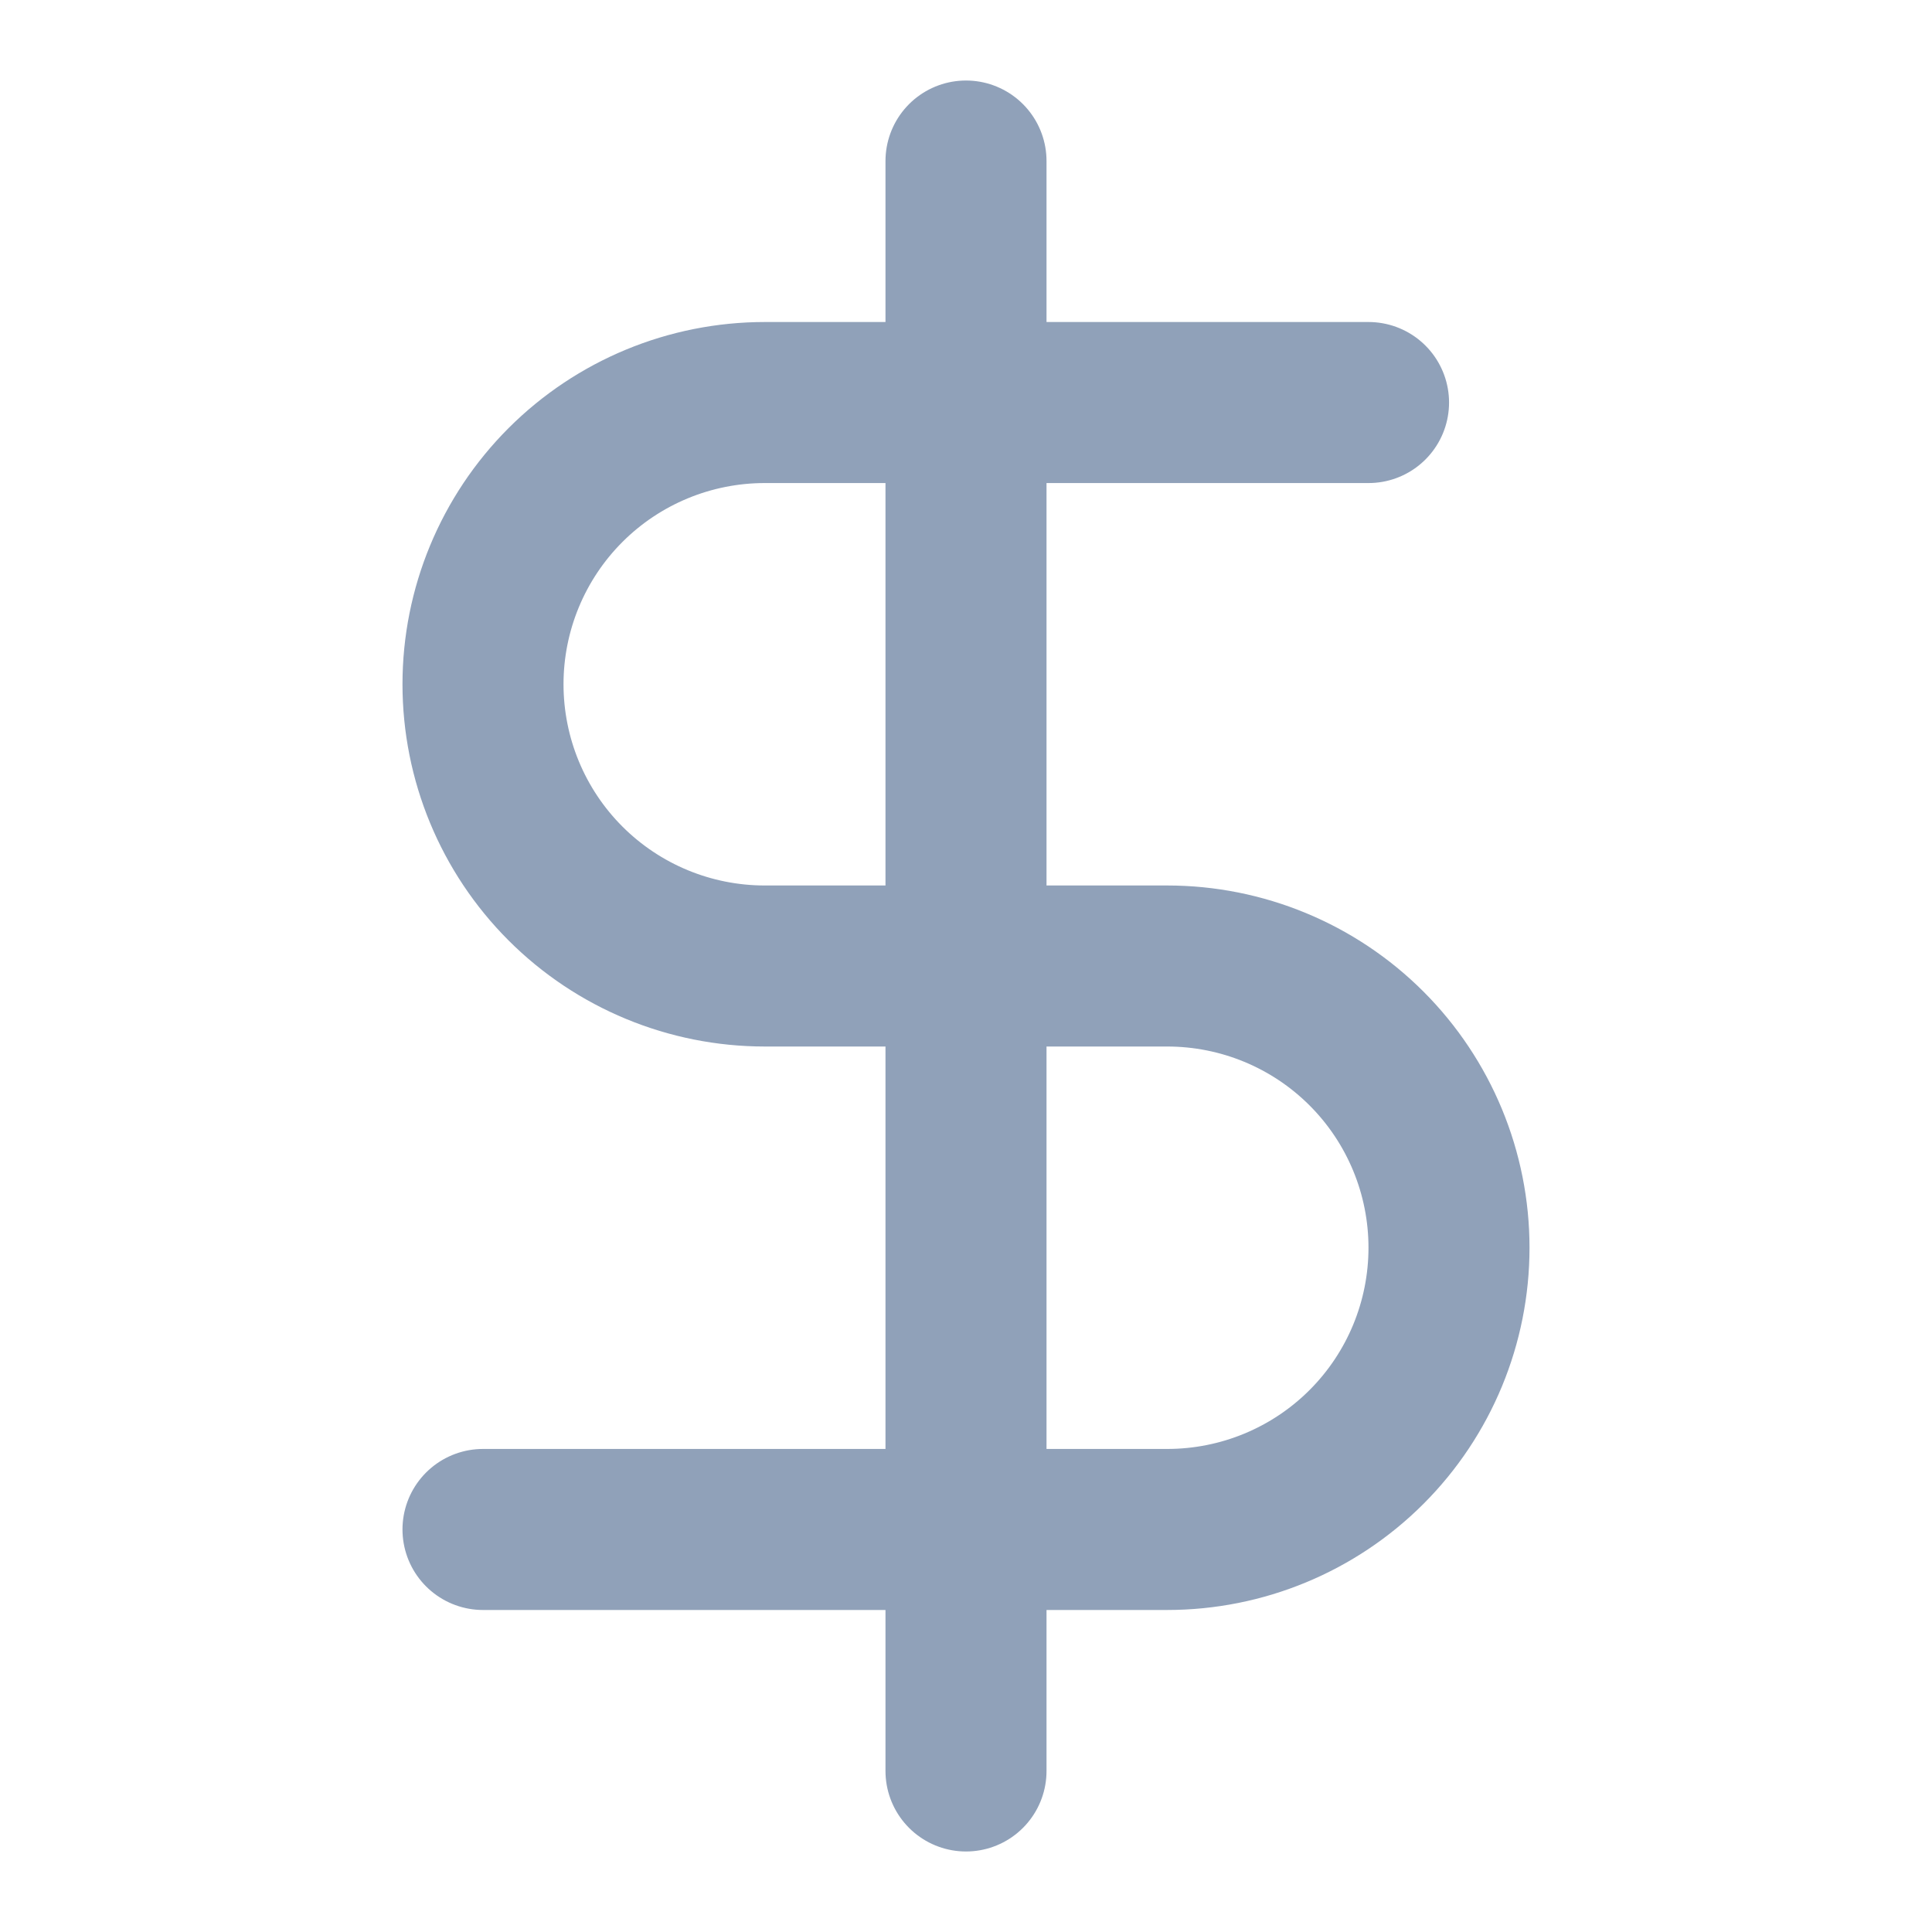
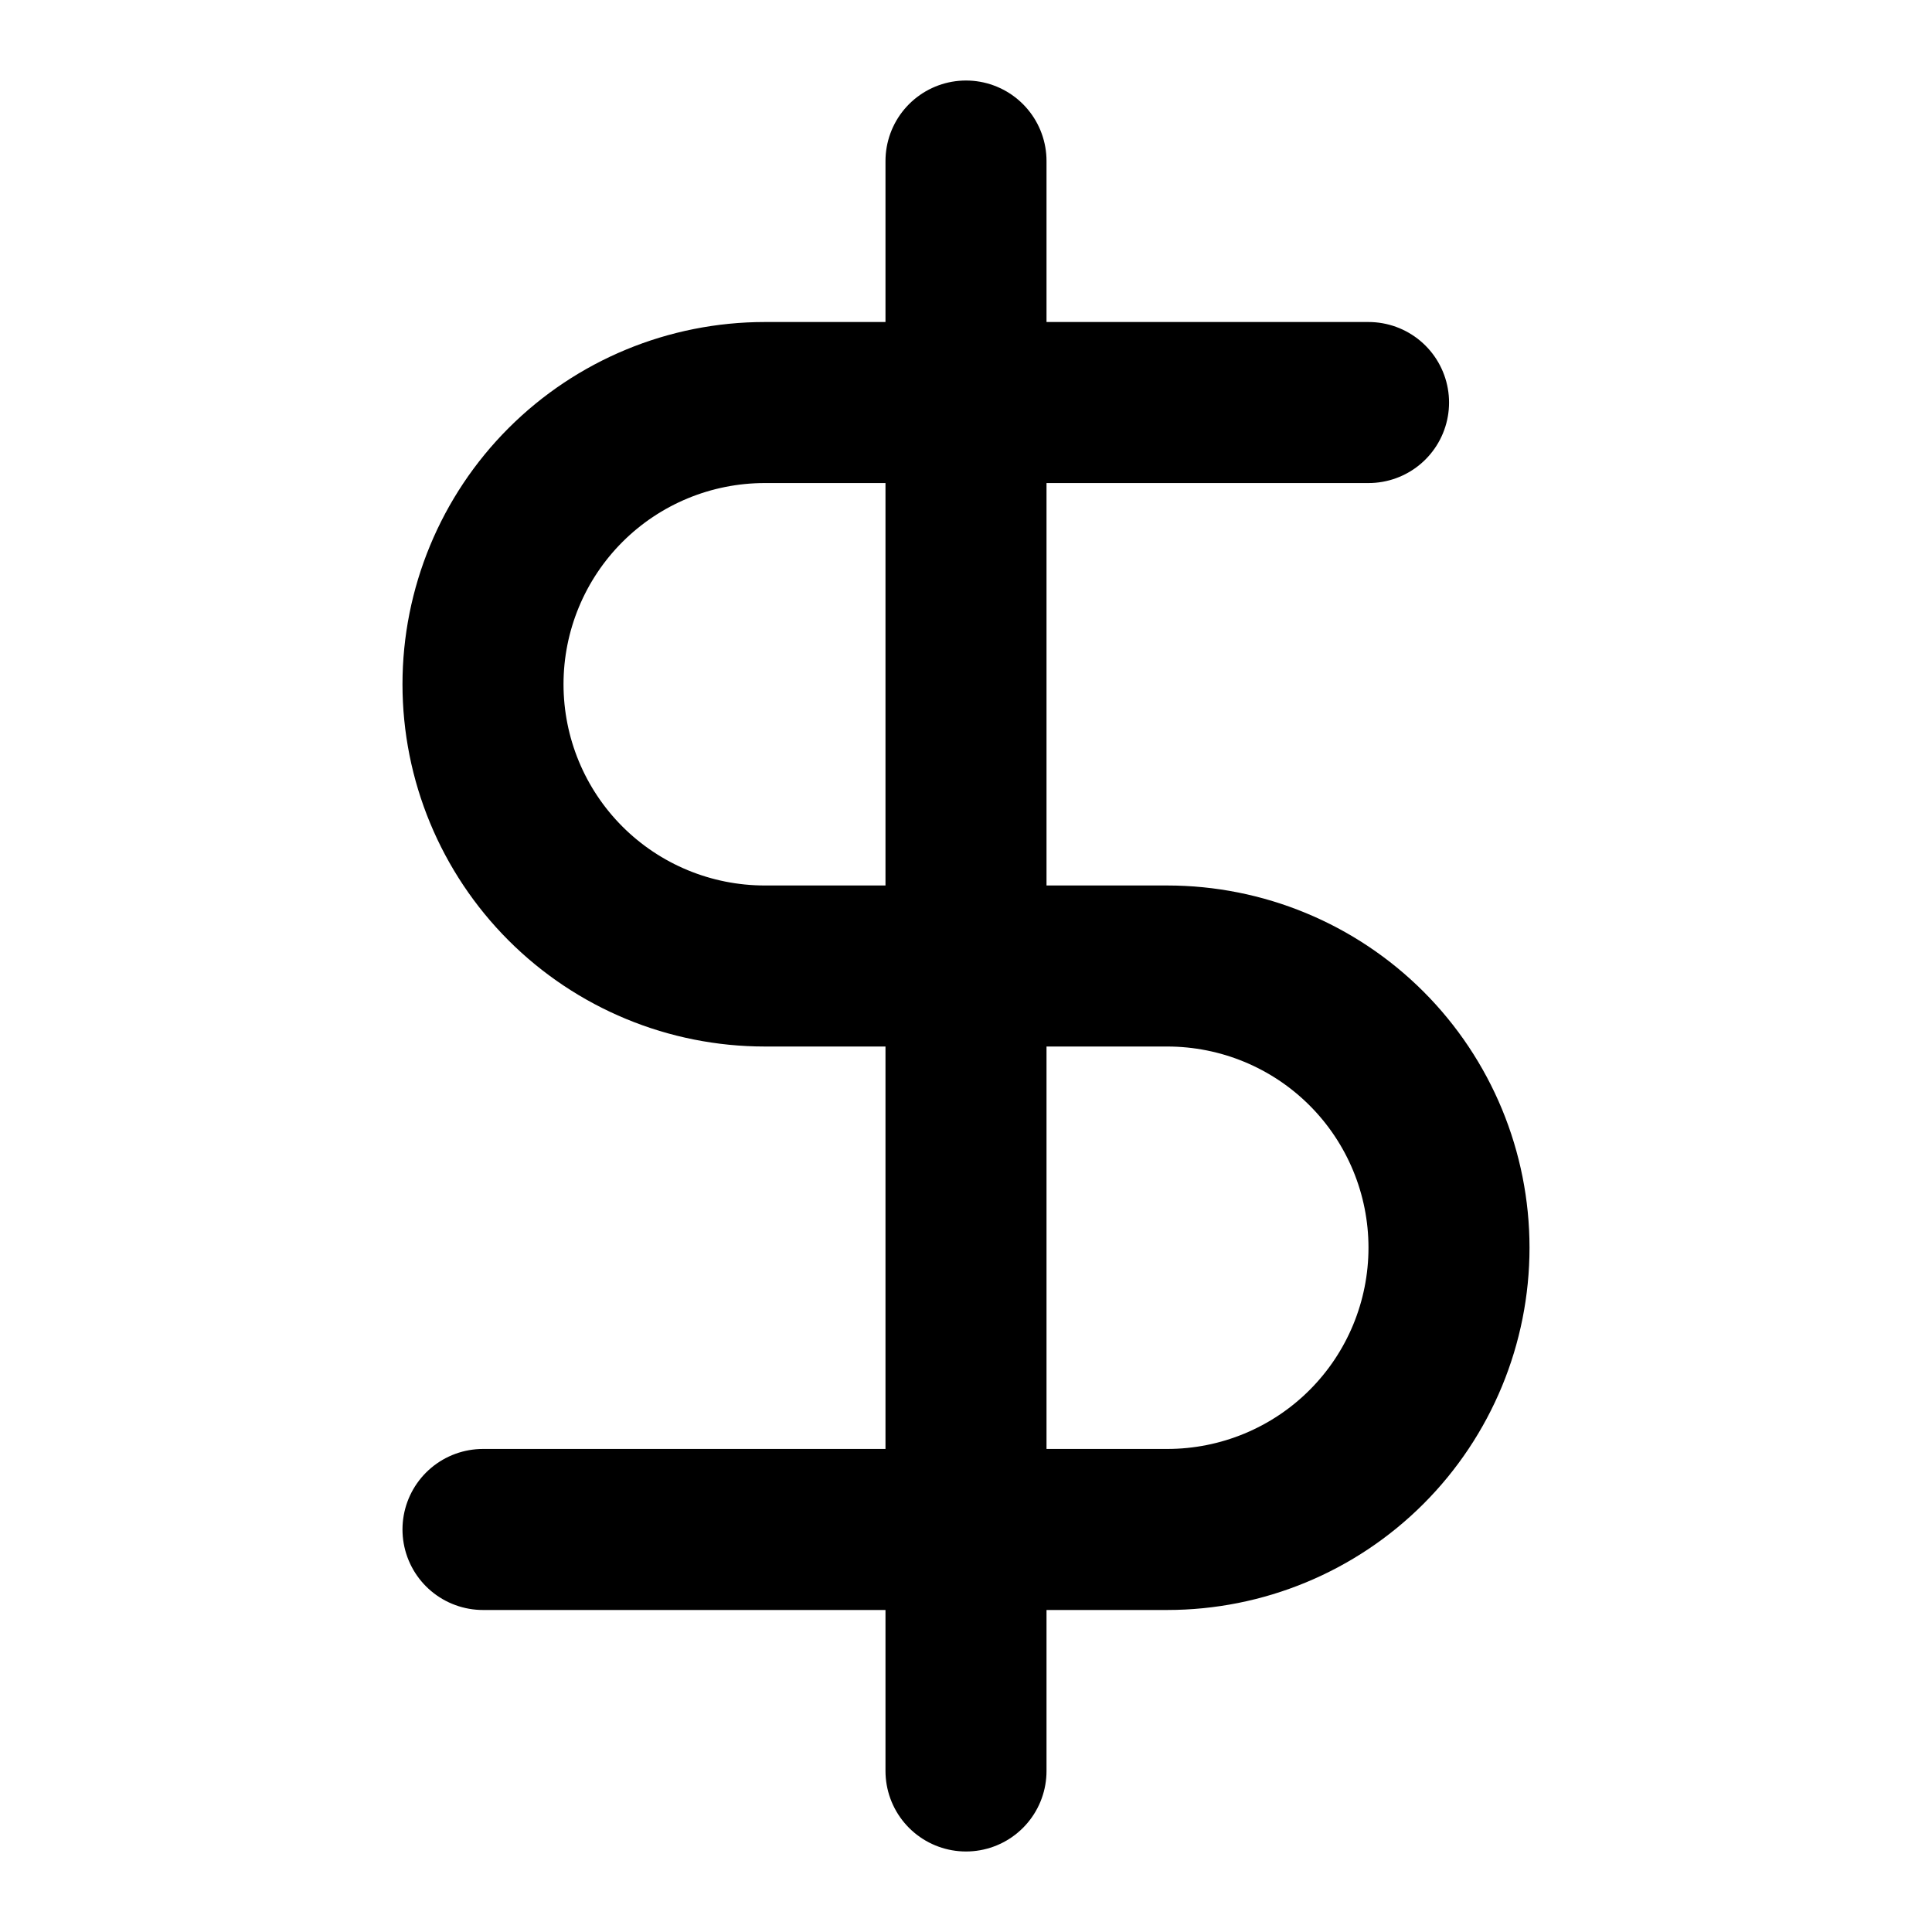
<svg xmlns="http://www.w3.org/2000/svg" width="20" height="20" viewBox="0 0 20 20" fill="none">
-   <path d="M10 1.667V18.333" stroke="#90A1B9" stroke-width="1.667" stroke-linecap="round" stroke-linejoin="round" />
-   <path d="M14.167 4.167H7.917C7.143 4.167 6.401 4.474 5.854 5.021C5.307 5.568 5 6.31 5 7.083C5 7.857 5.307 8.599 5.854 9.146C6.401 9.693 7.143 10 7.917 10H12.083C12.857 10 13.599 10.307 14.146 10.854C14.693 11.401 15 12.143 15 12.916C15 13.69 14.693 14.432 14.146 14.979C13.599 15.526 12.857 15.833 12.083 15.833H5" stroke="#90A1B9" stroke-width="1.667" stroke-linecap="round" stroke-linejoin="round" />
+   <path d="M10 1.667V18.333" stroke="currentColor" stroke-width="1.667" stroke-linecap="round" stroke-linejoin="round" />
+   <path d="M14.167 4.167H7.917C7.143 4.167 6.401 4.474 5.854 5.021C5.307 5.568 5 6.31 5 7.083C5 7.857 5.307 8.599 5.854 9.146C6.401 9.693 7.143 10 7.917 10H12.083C12.857 10 13.599 10.307 14.146 10.854C14.693 11.401 15 12.143 15 12.916C15 13.69 14.693 14.432 14.146 14.979C13.599 15.526 12.857 15.833 12.083 15.833H5" stroke="currentColor" stroke-width="1.667" stroke-linecap="round" stroke-linejoin="round" />
</svg>
